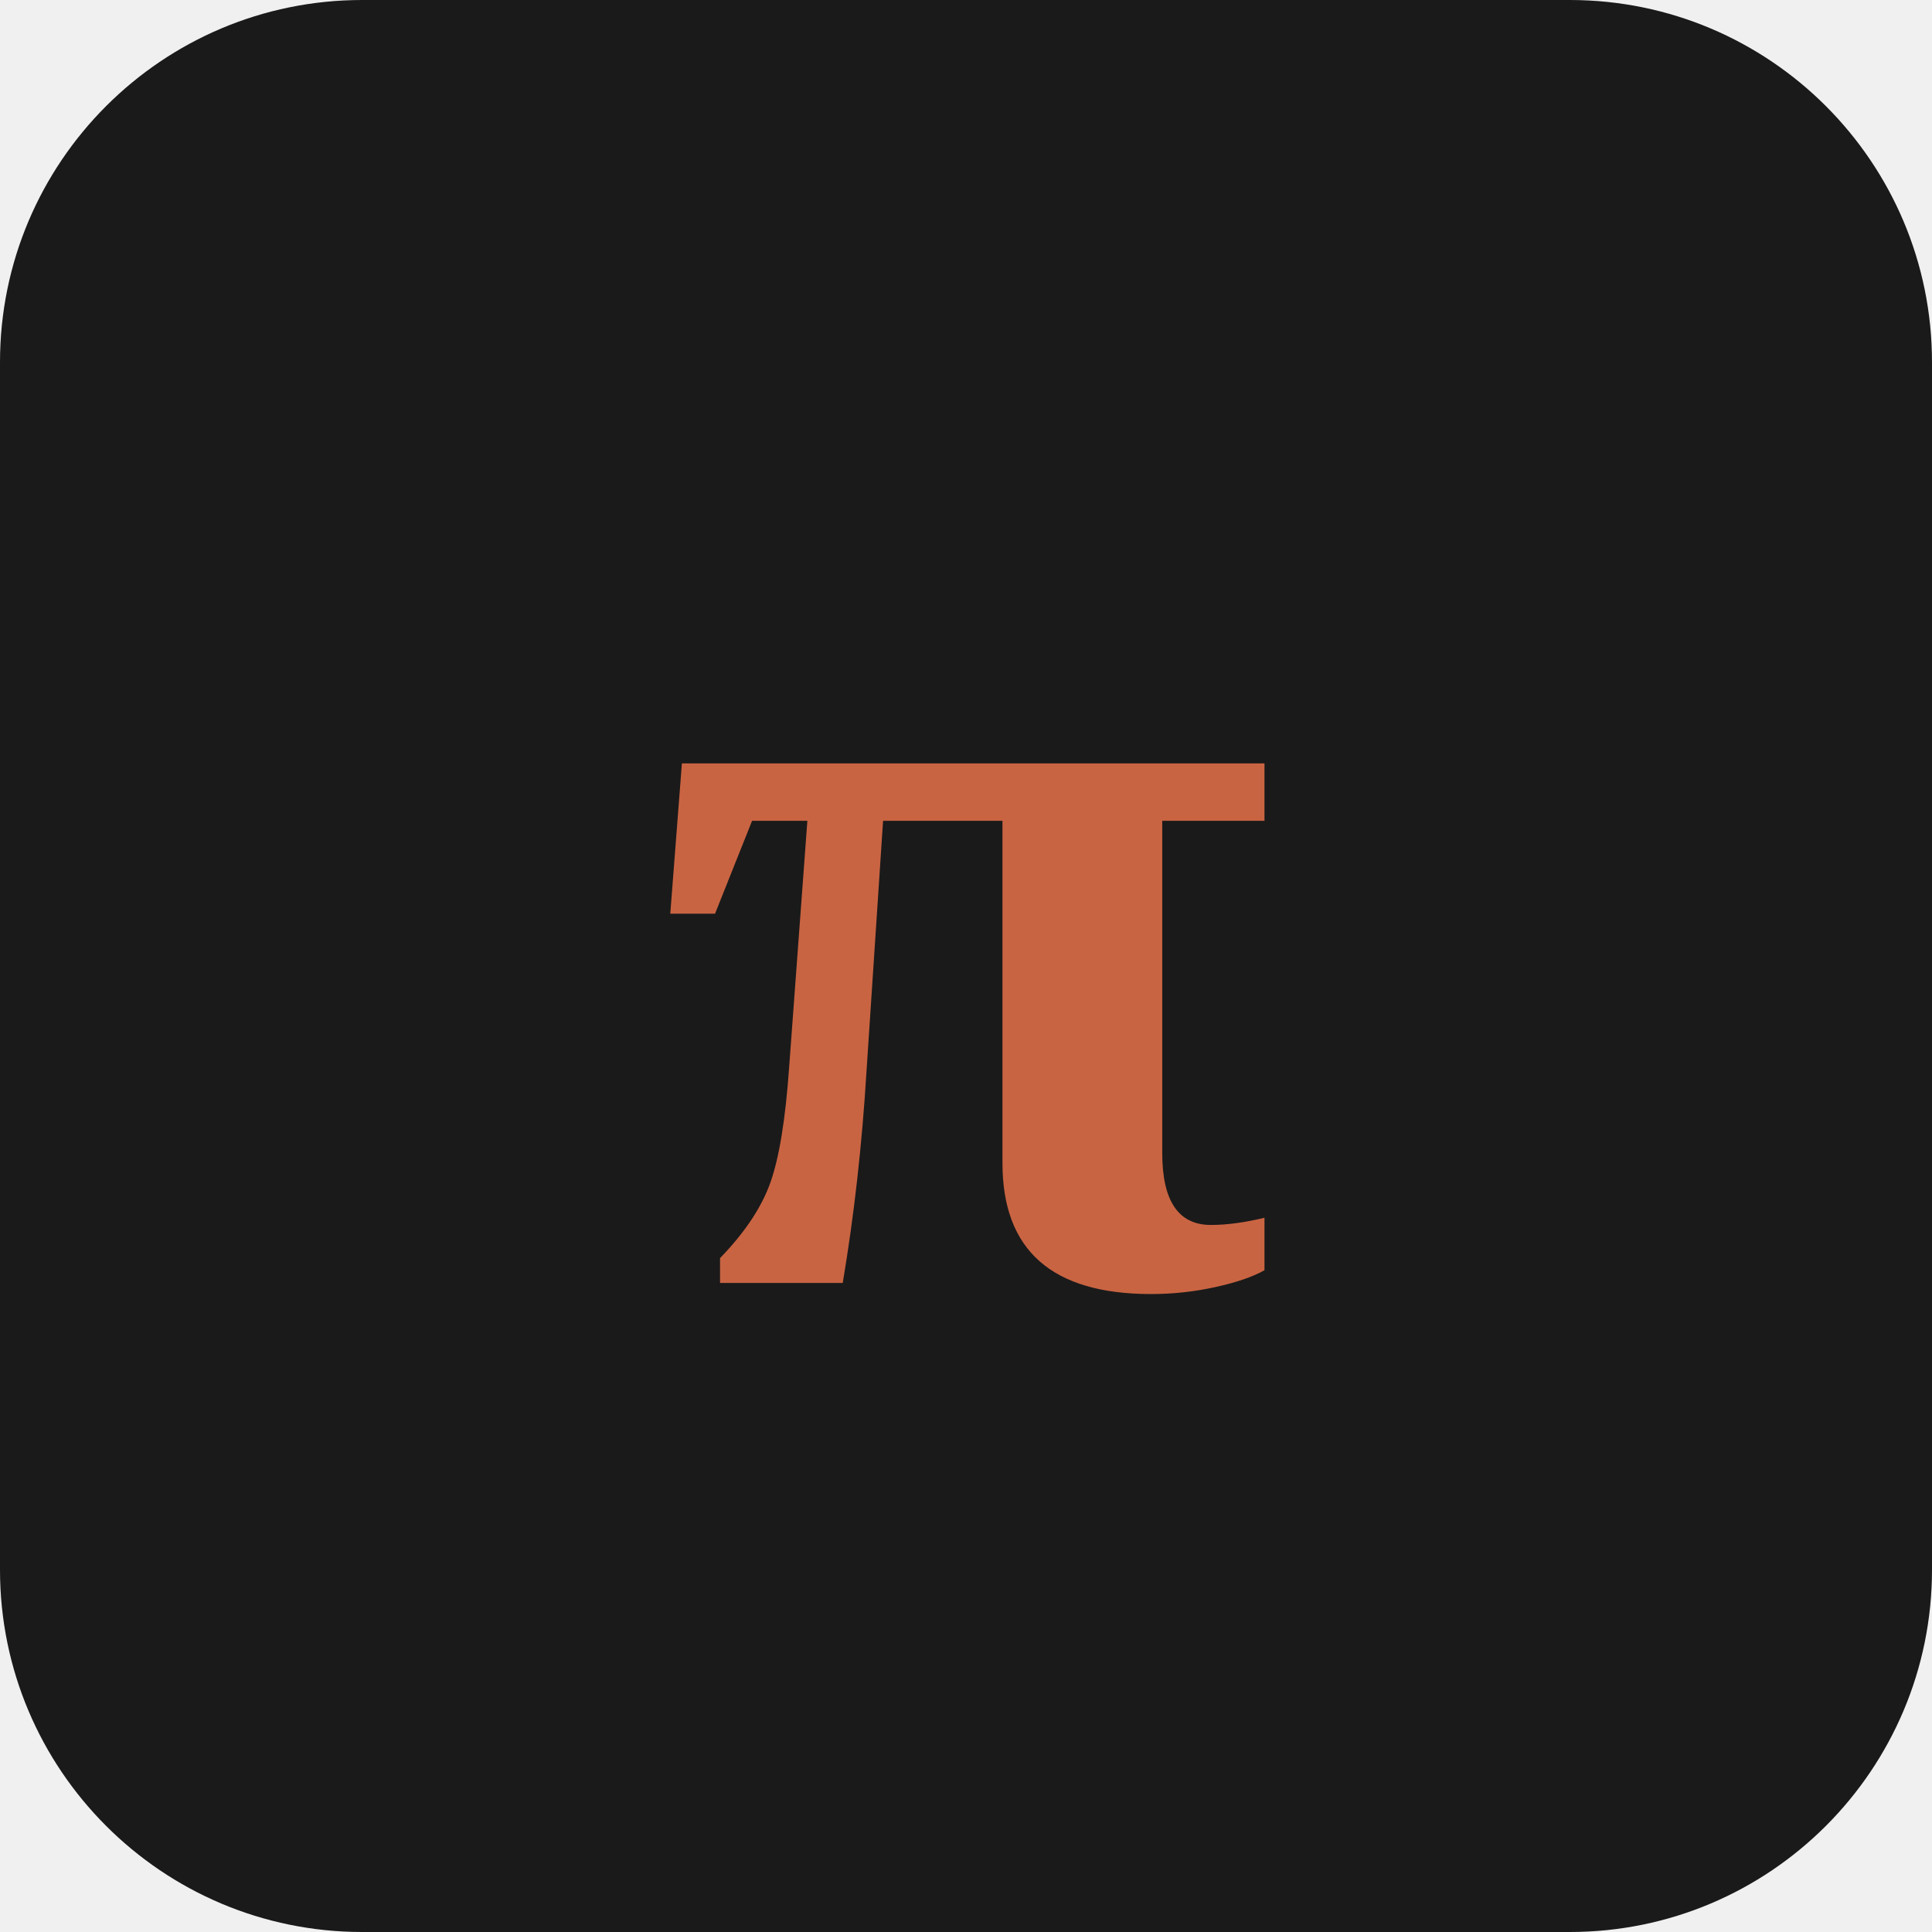
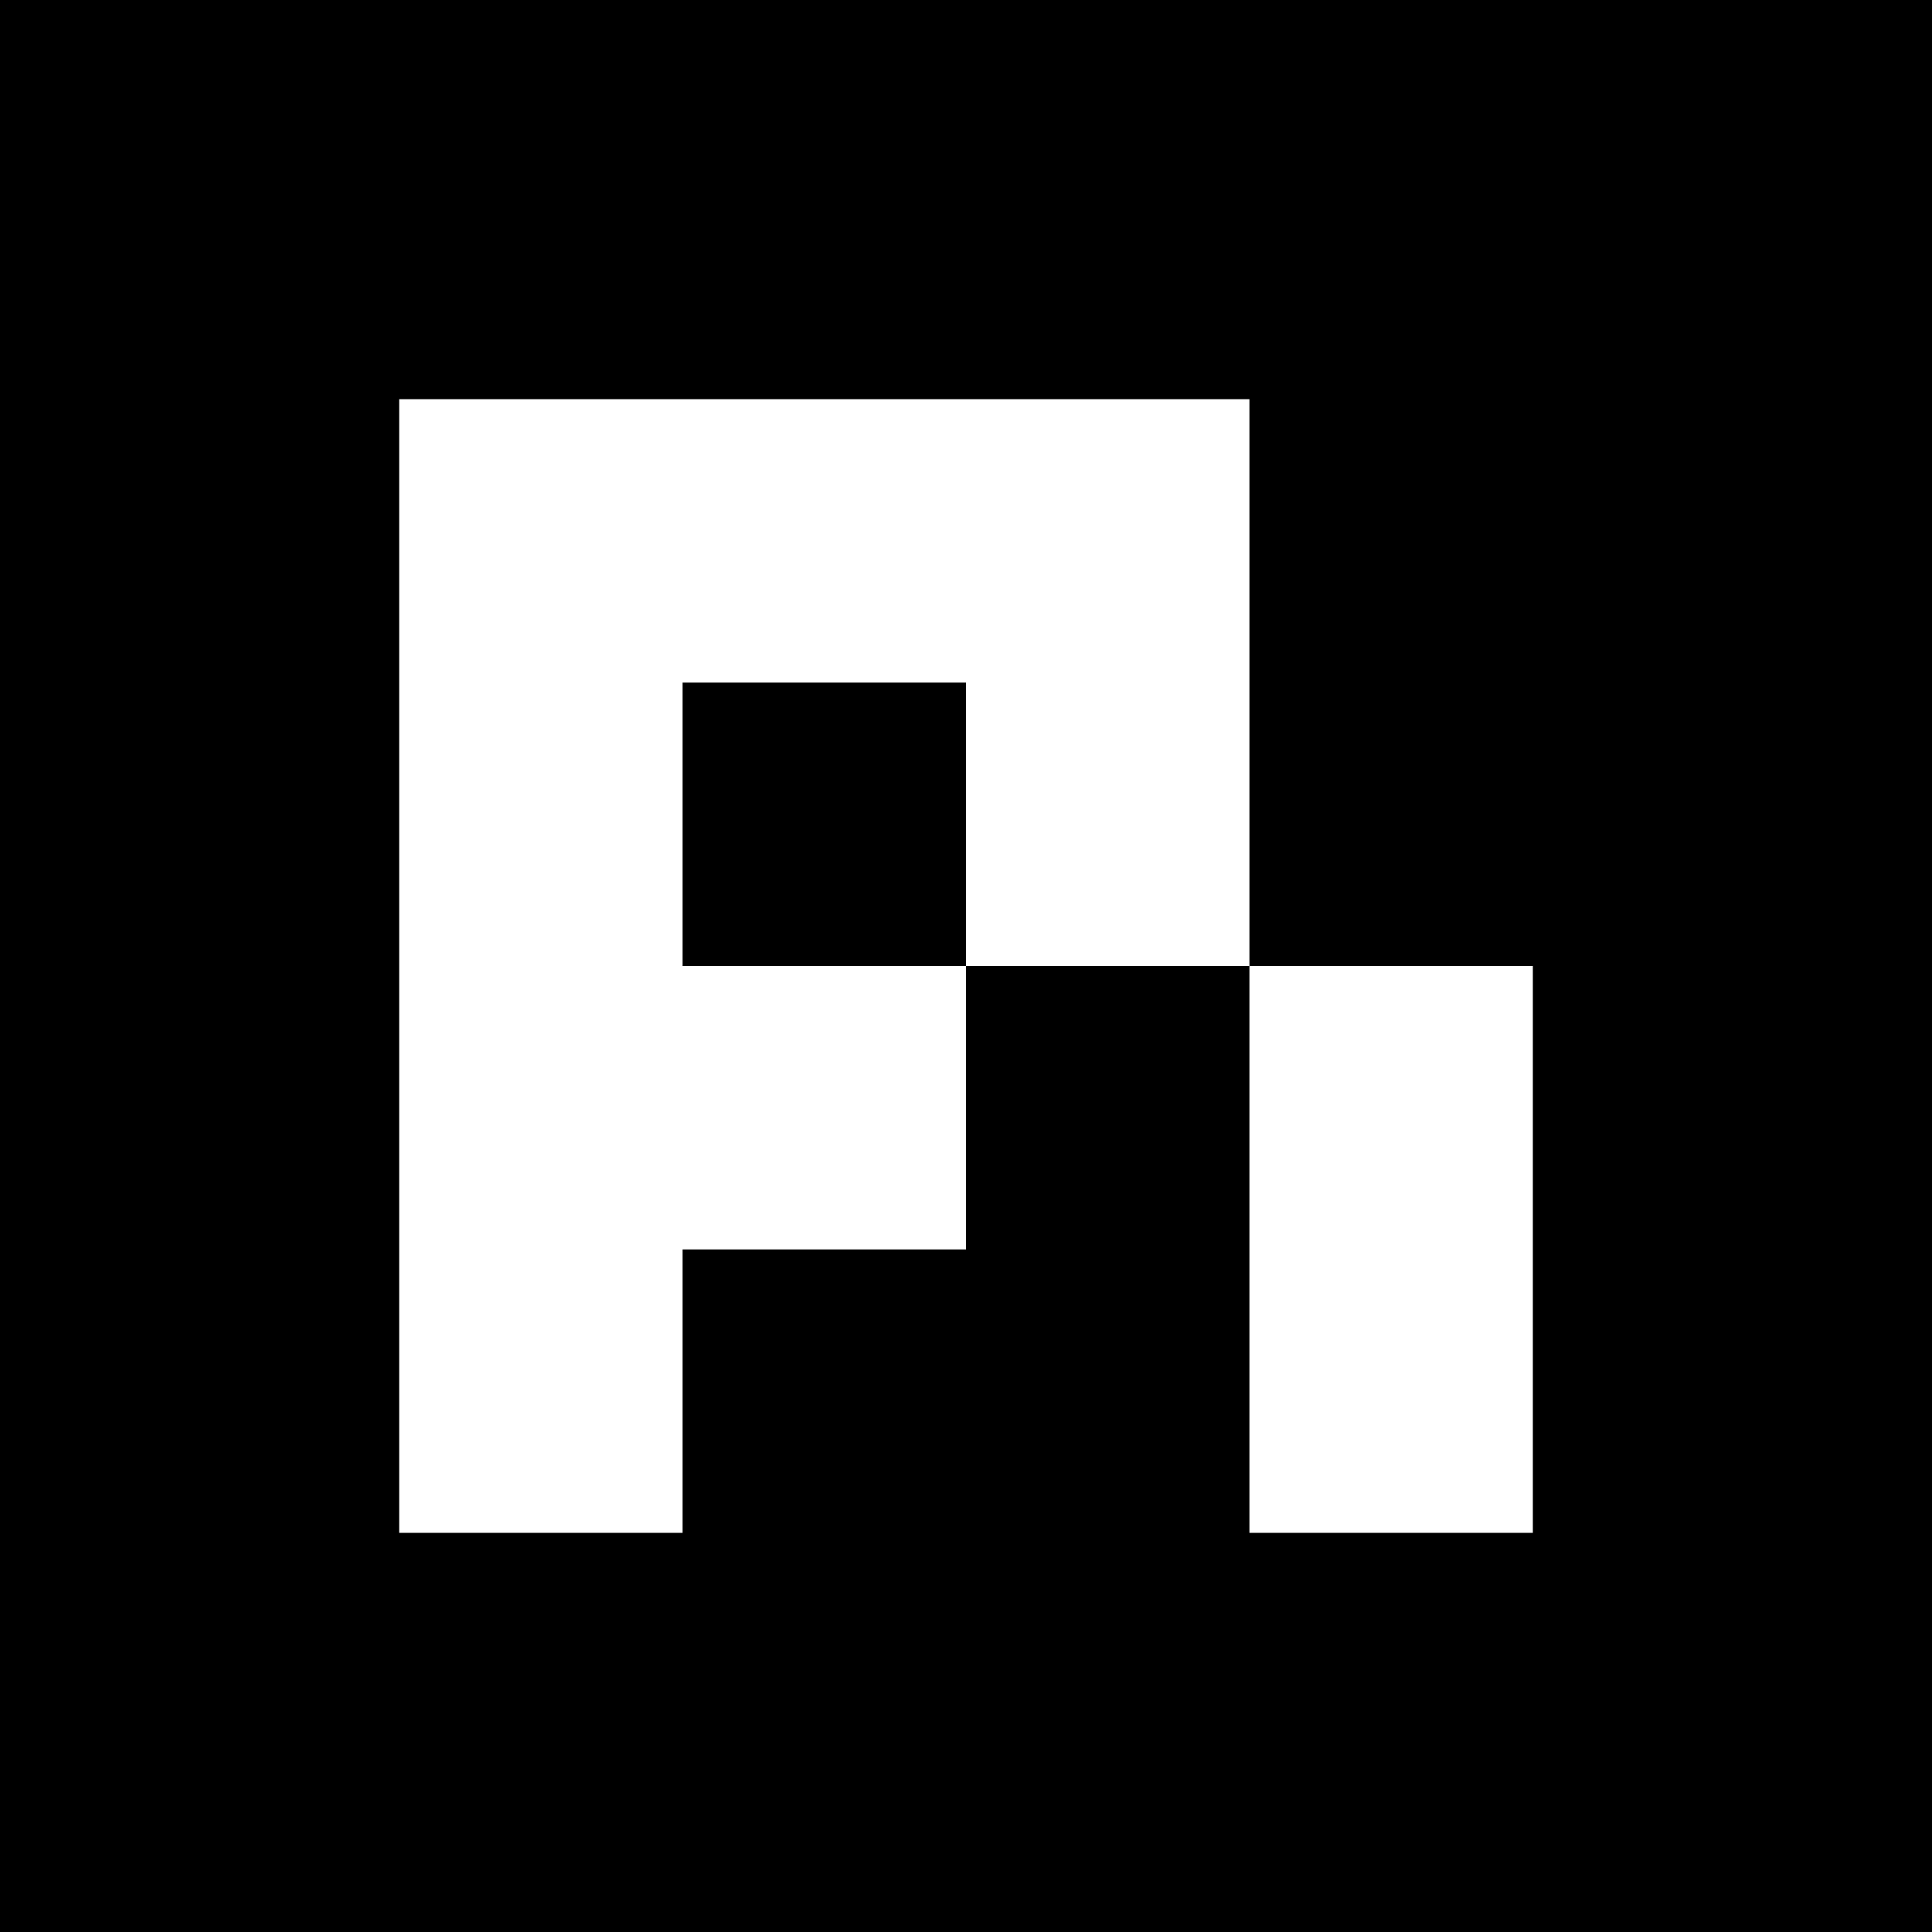
- <svg xmlns="http://www.w3.org/2000/svg" viewBox="0 0 512 512">
-   <rect width="512" height="512" rx="96" fill="#1a1a1a" />
-   <text x="256" y="340" font-family="Georgia, 'Times New Roman', serif" font-size="300" font-weight="bold" fill="#c96442" text-anchor="middle">π</text>
+ <svg xmlns="http://www.w3.org/2000/svg" viewBox="0 0 800 800">
+   <rect width="800" height="800" fill="#000" />
+   <path fill="#fff" fill-rule="evenodd" d="     M165.29 165.29     H517.36     V400     H400     V517.36     H282.65     V634.72     H165.29     Z     M282.65 282.65     V400     H400     V282.65     Z   " />
+   <path fill="#fff" d="M517.36 400 H634.72 V634.72 H517.36 Z" />
</svg>
